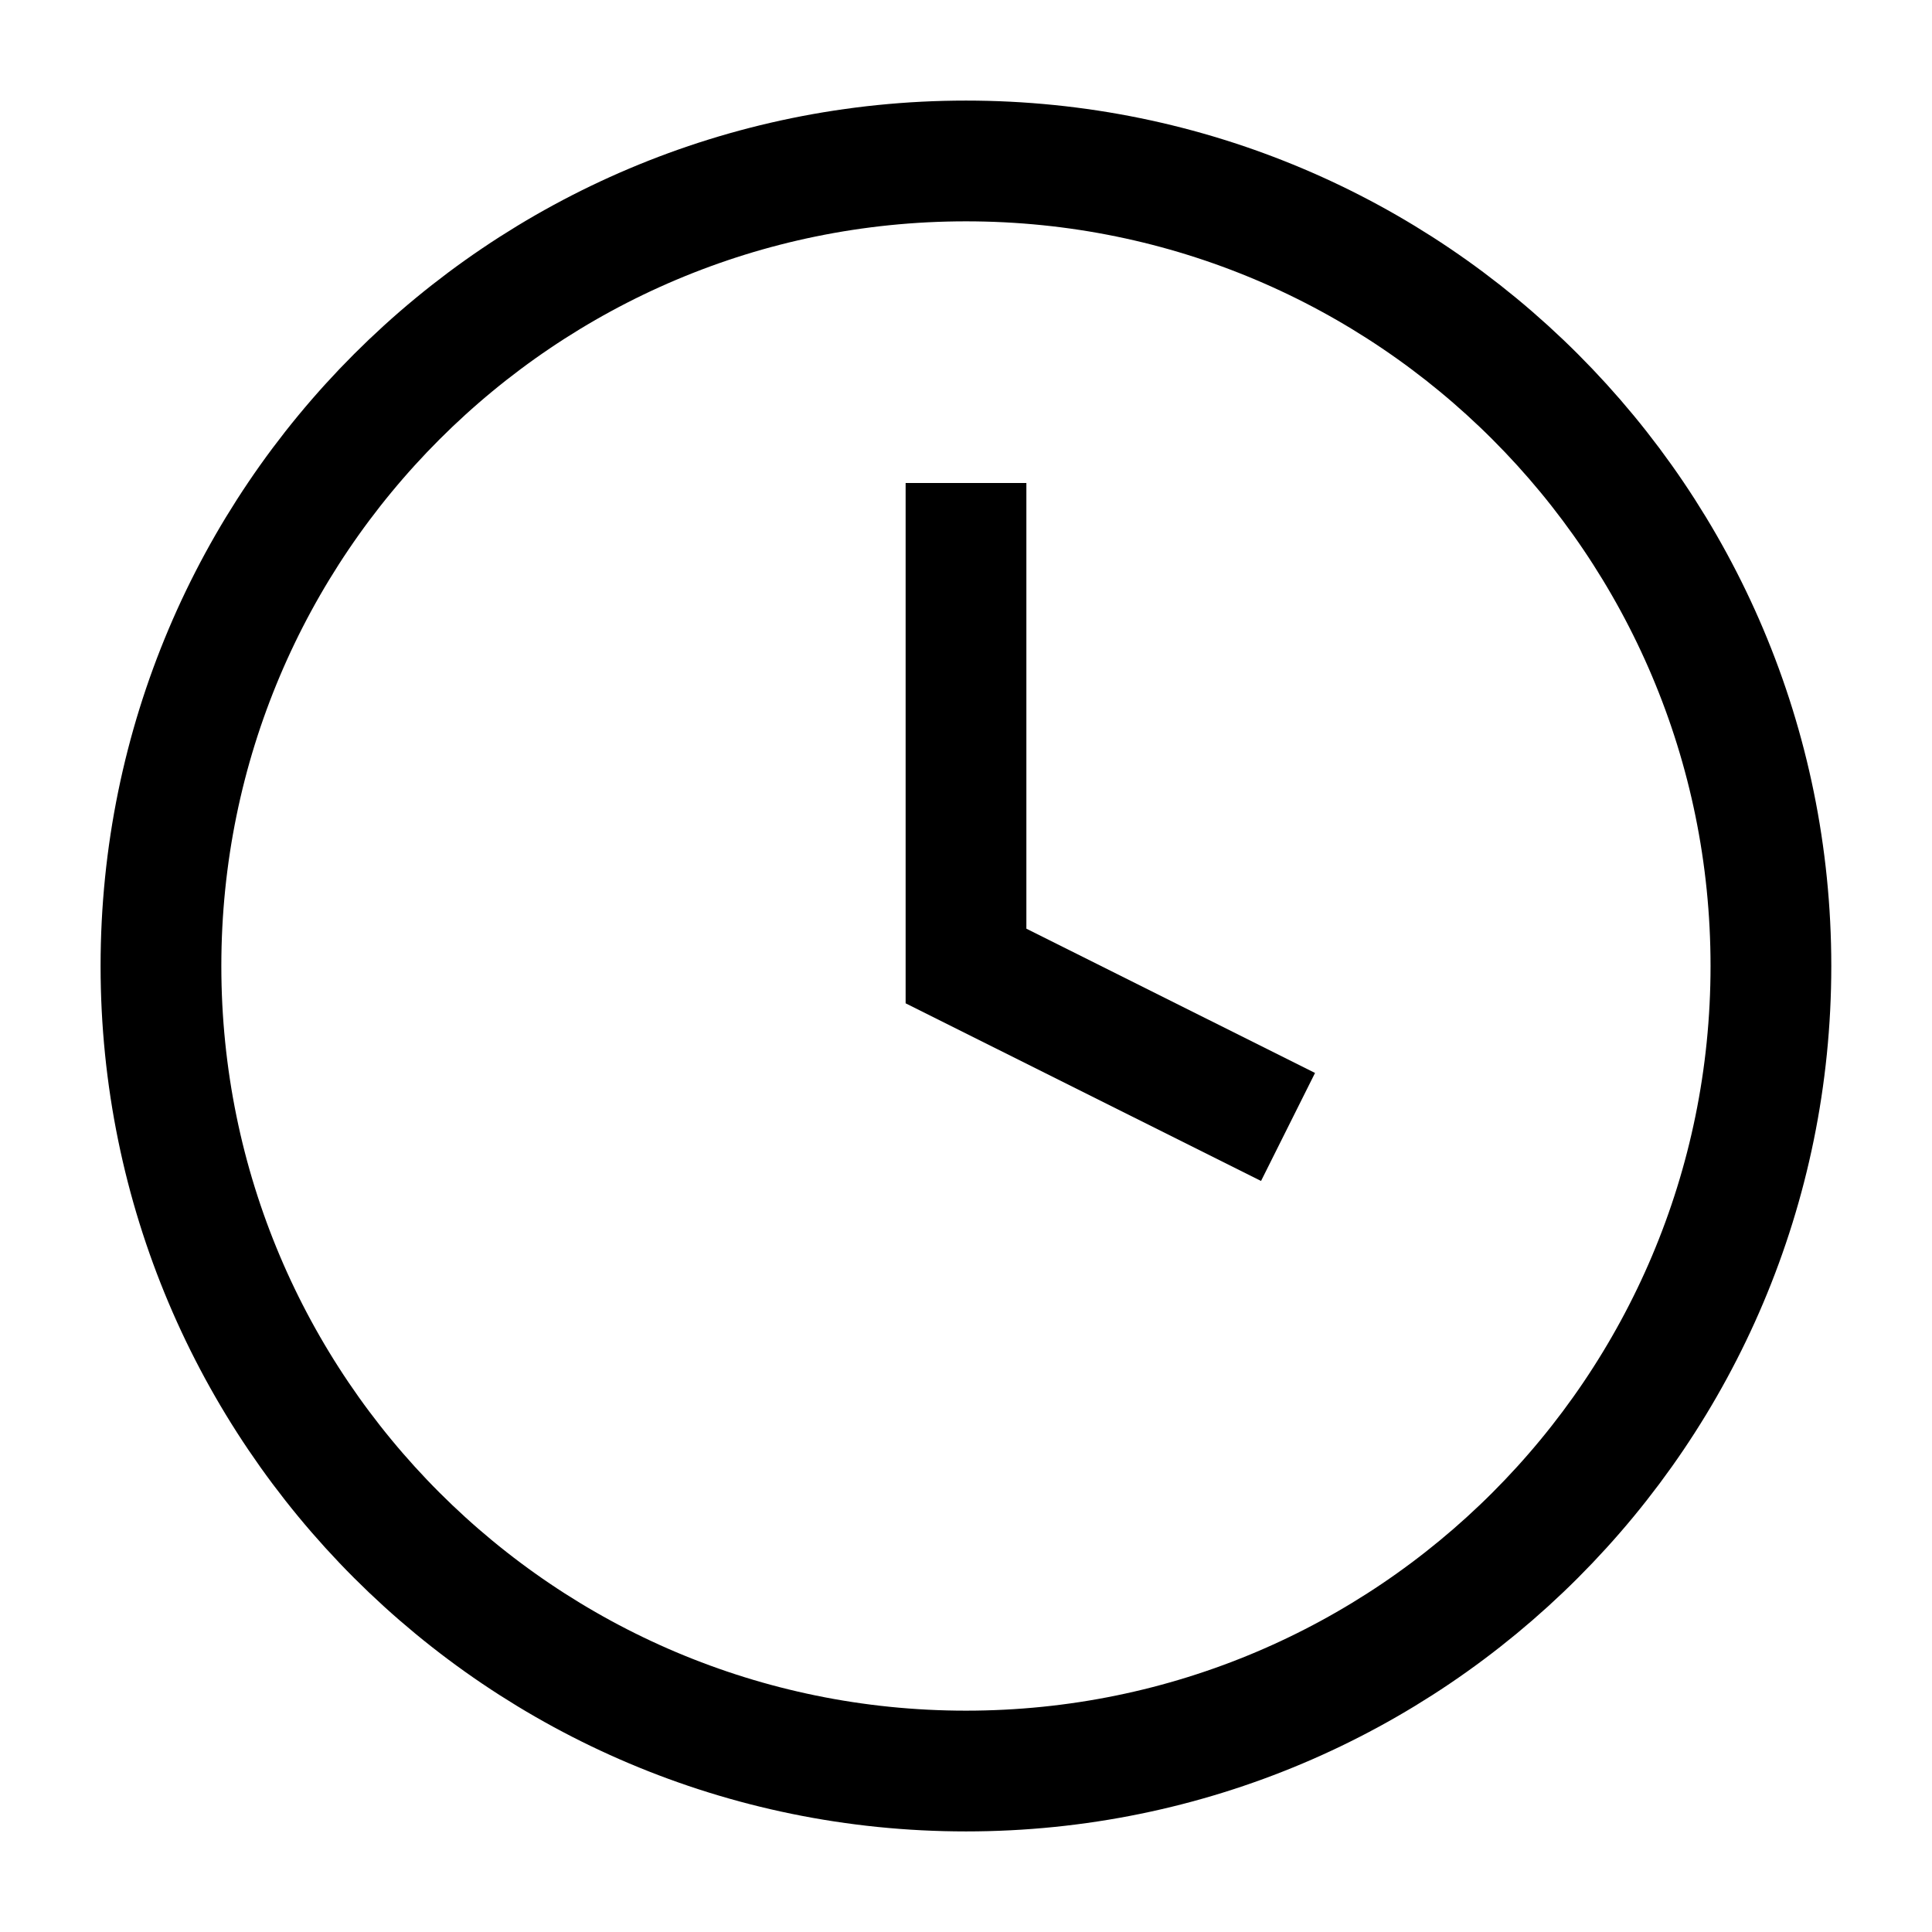
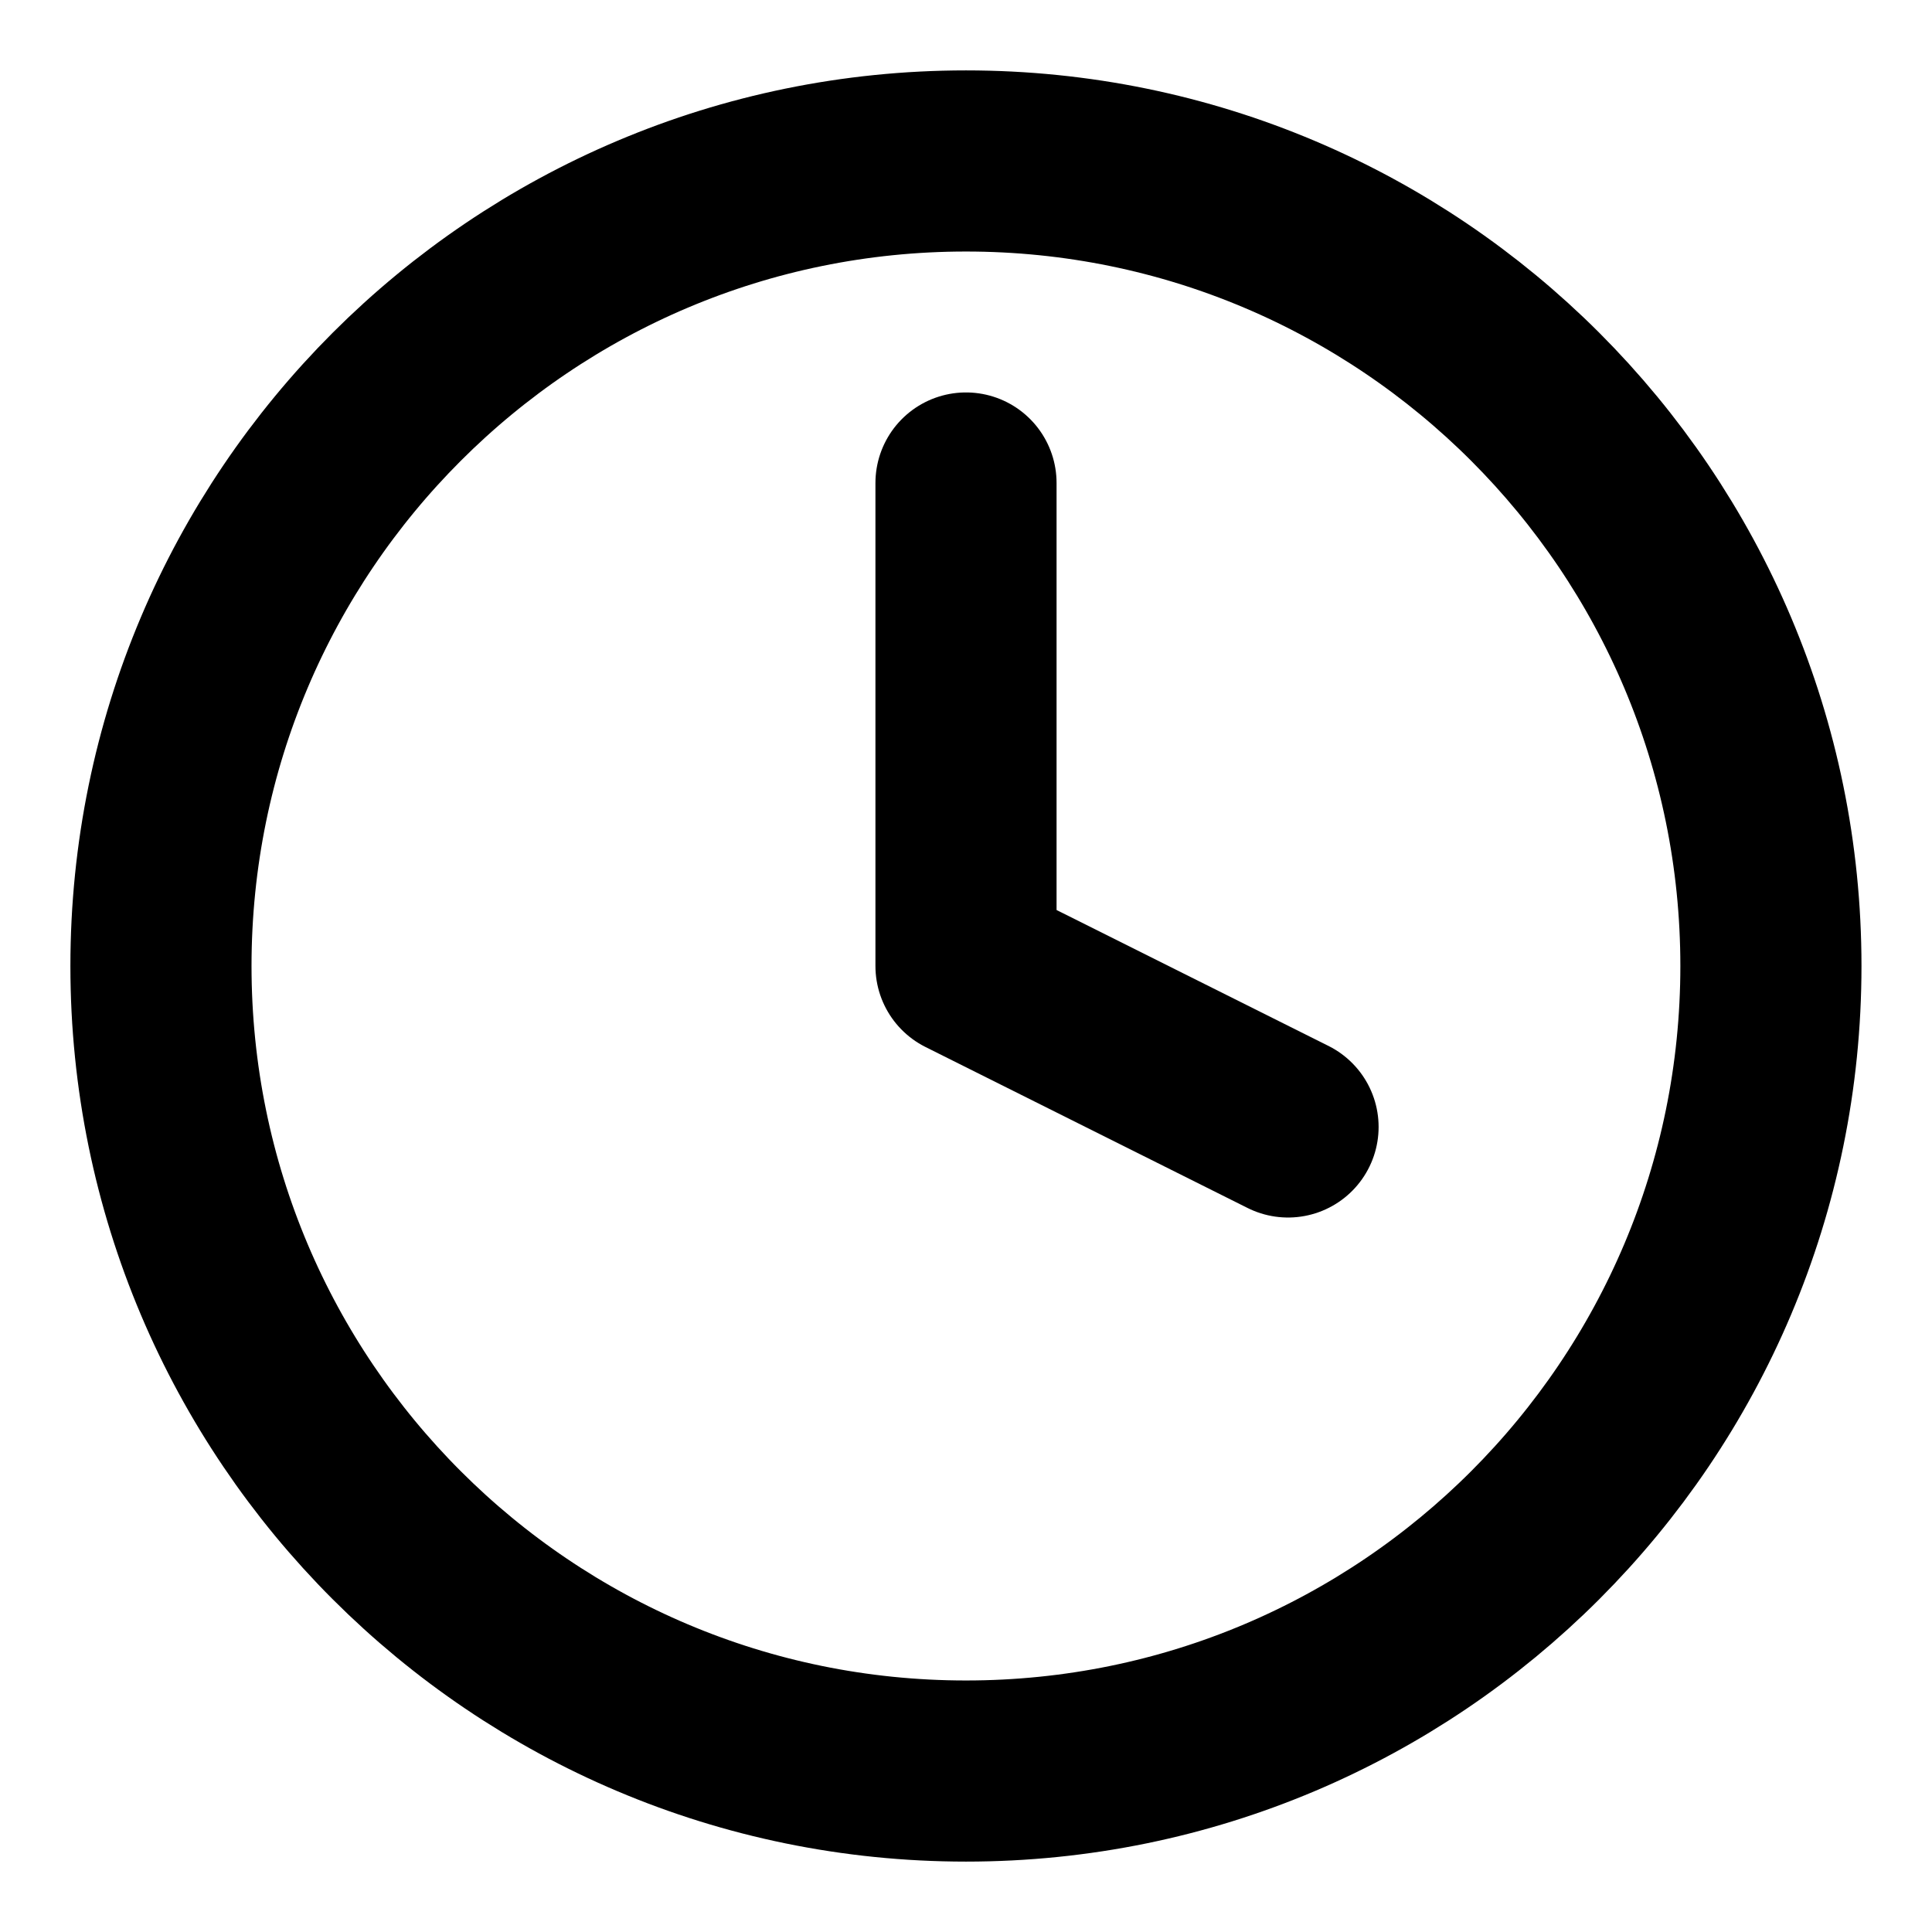
- <svg xmlns="http://www.w3.org/2000/svg" width="16" height="16" viewBox="0 0 16 16" fill="none">
-   <path d="M8 4V8L10.667 9.333" stroke="currentColor" stroke-width="currentColor" stroke-linecap="currentColor" stroke-linejoin="currentColor" />
-   <path d="M8 14.667C11.682 14.667 14.666 11.682 14.666 8C14.666 4.318 11.682 1.333 8 1.333C4.318 1.333 1.333 4.318 1.333 8C1.333 11.682 4.318 14.667 8 14.667Z" stroke="currentColor" stroke-width="currentColor" stroke-linecap="currentColor" stroke-linejoin="currentColor" />
+ <svg xmlns="http://www.w3.org/2000/svg" viewBox="0 0 16 16" fill="none">
+   <path d="M8 4V8L10.667 9.333" stroke="currentColor" stroke-width="1.5" stroke-linecap="round" stroke-linejoin="round" />
+   <path d="M8 14.667C11.682 14.667 14.666 11.682 14.666 8C14.666 4.318 11.682 1.333 8 1.333C4.318 1.333 1.333 4.318 1.333 8C1.333 11.682 4.318 14.667 8 14.667Z" stroke="currentColor" stroke-width="1.5" stroke-linecap="round" stroke-linejoin="round" />
</svg>
